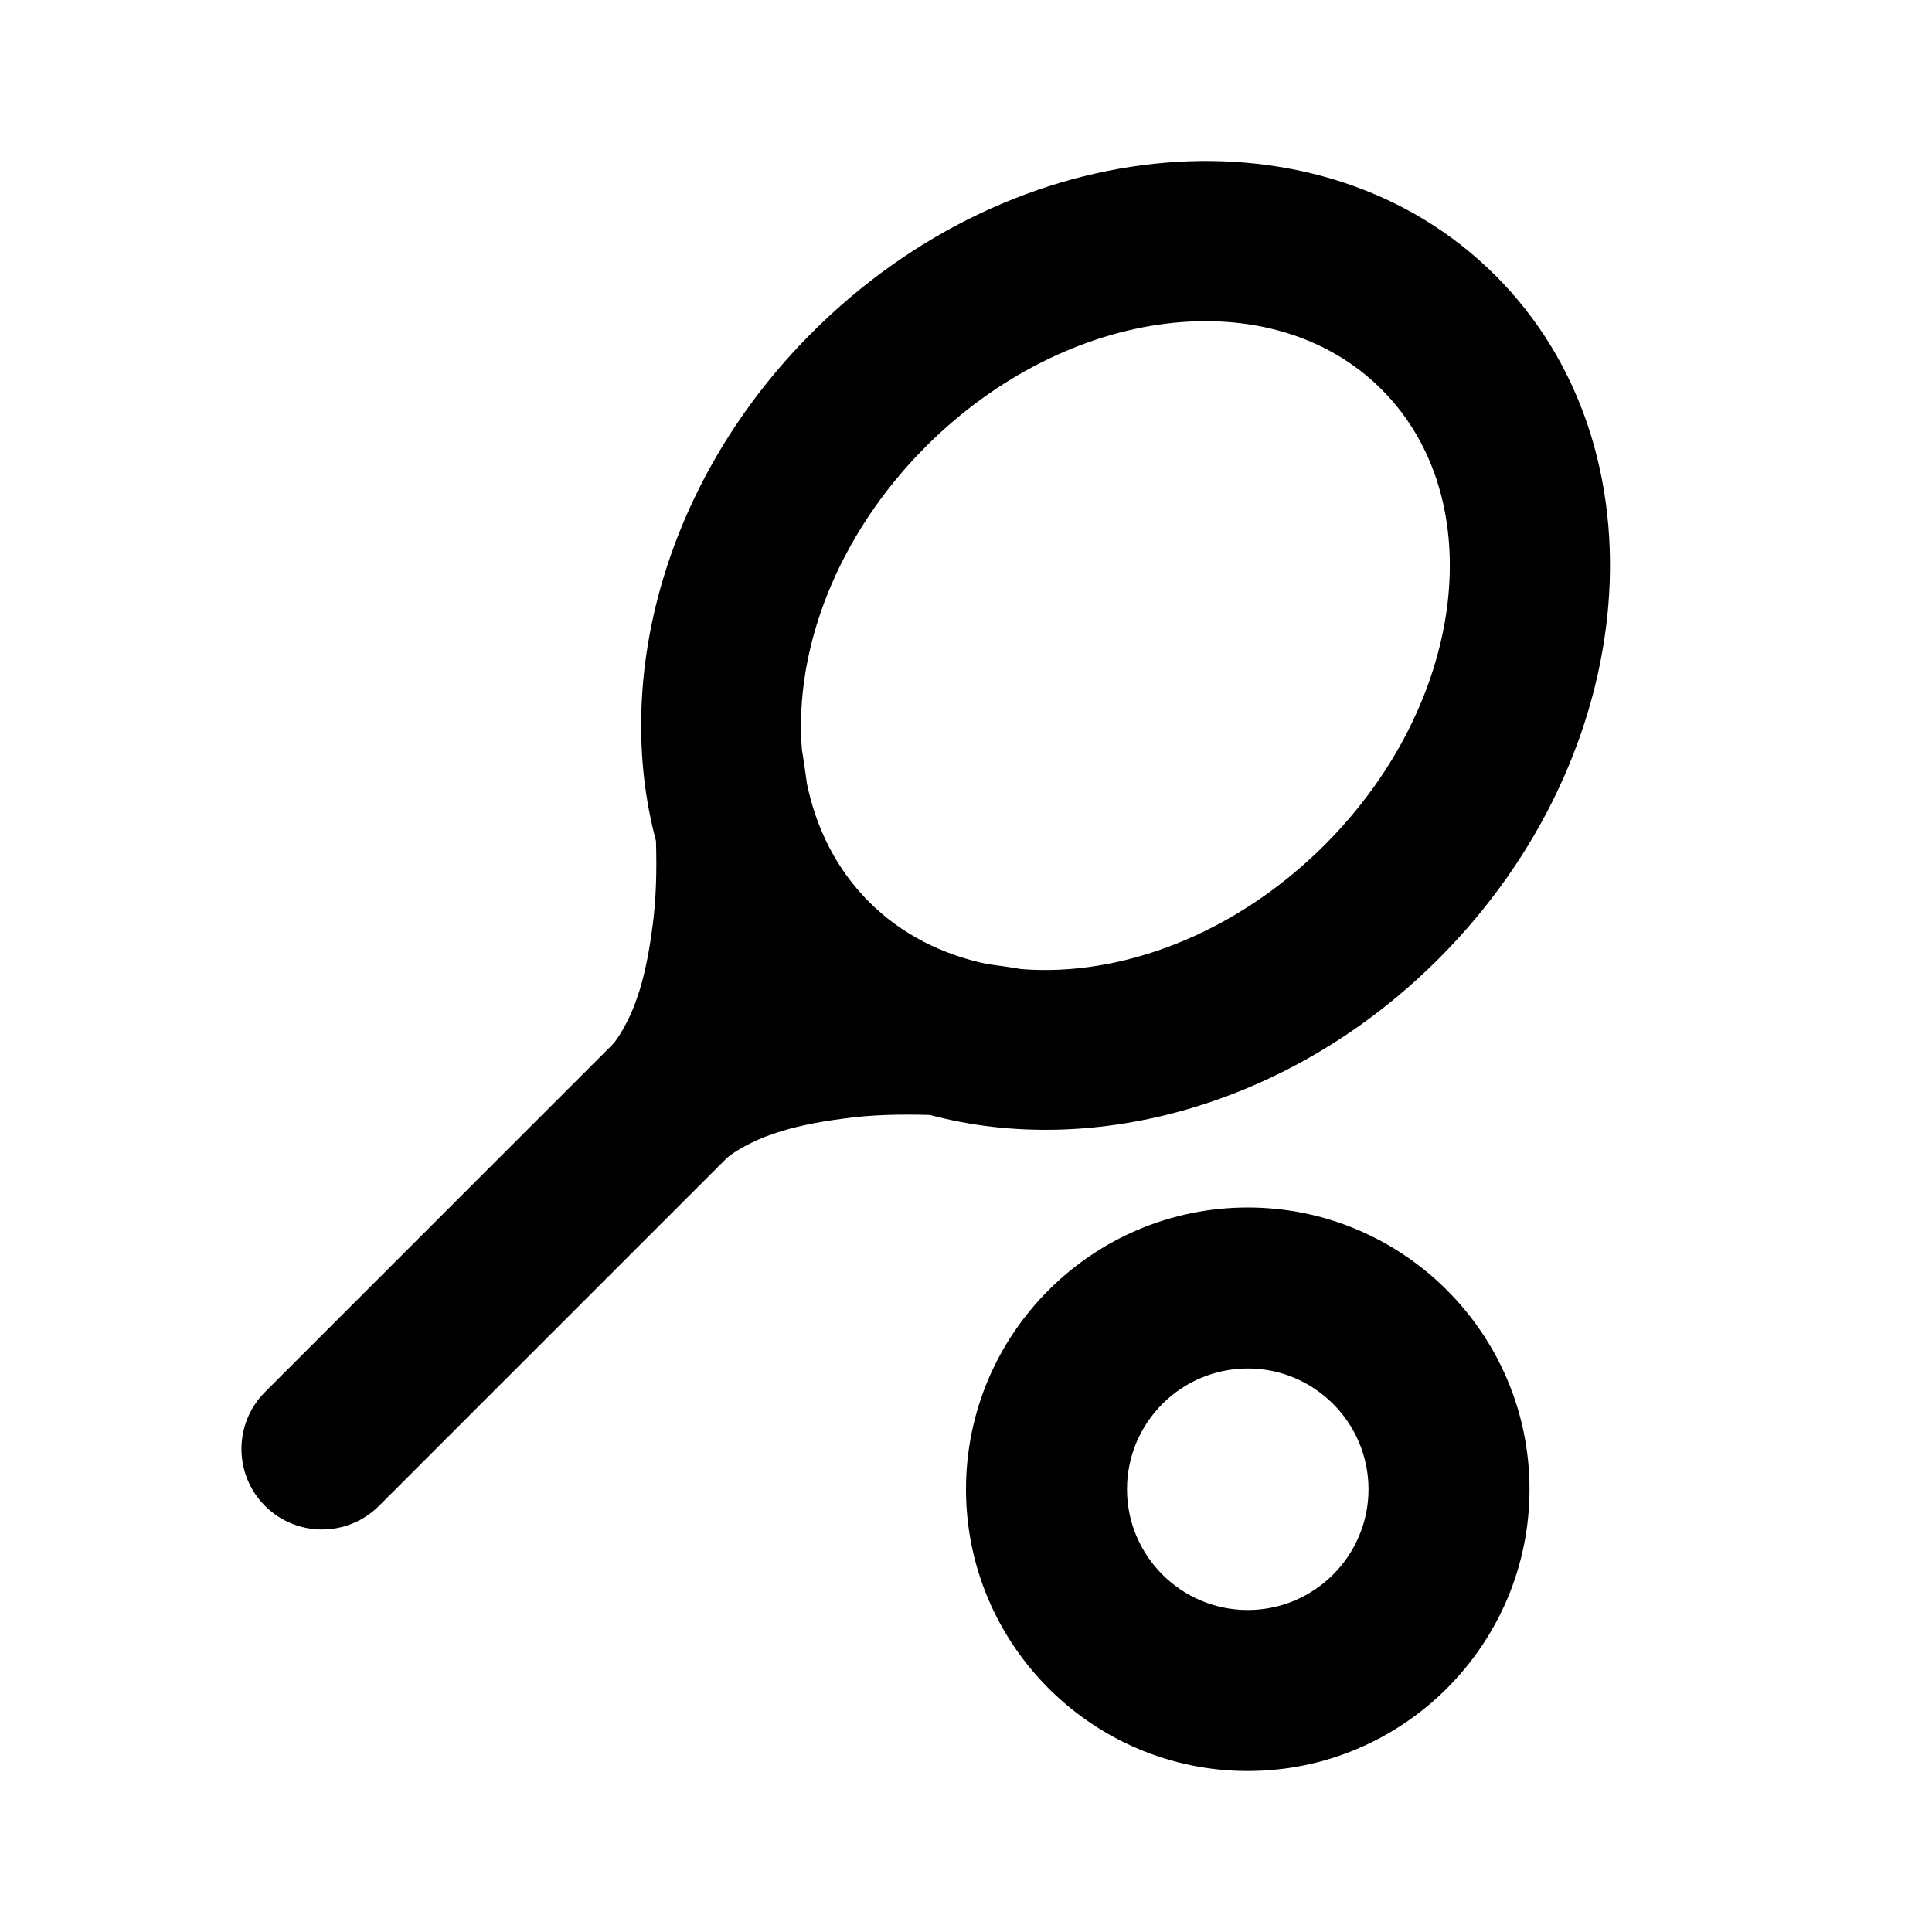
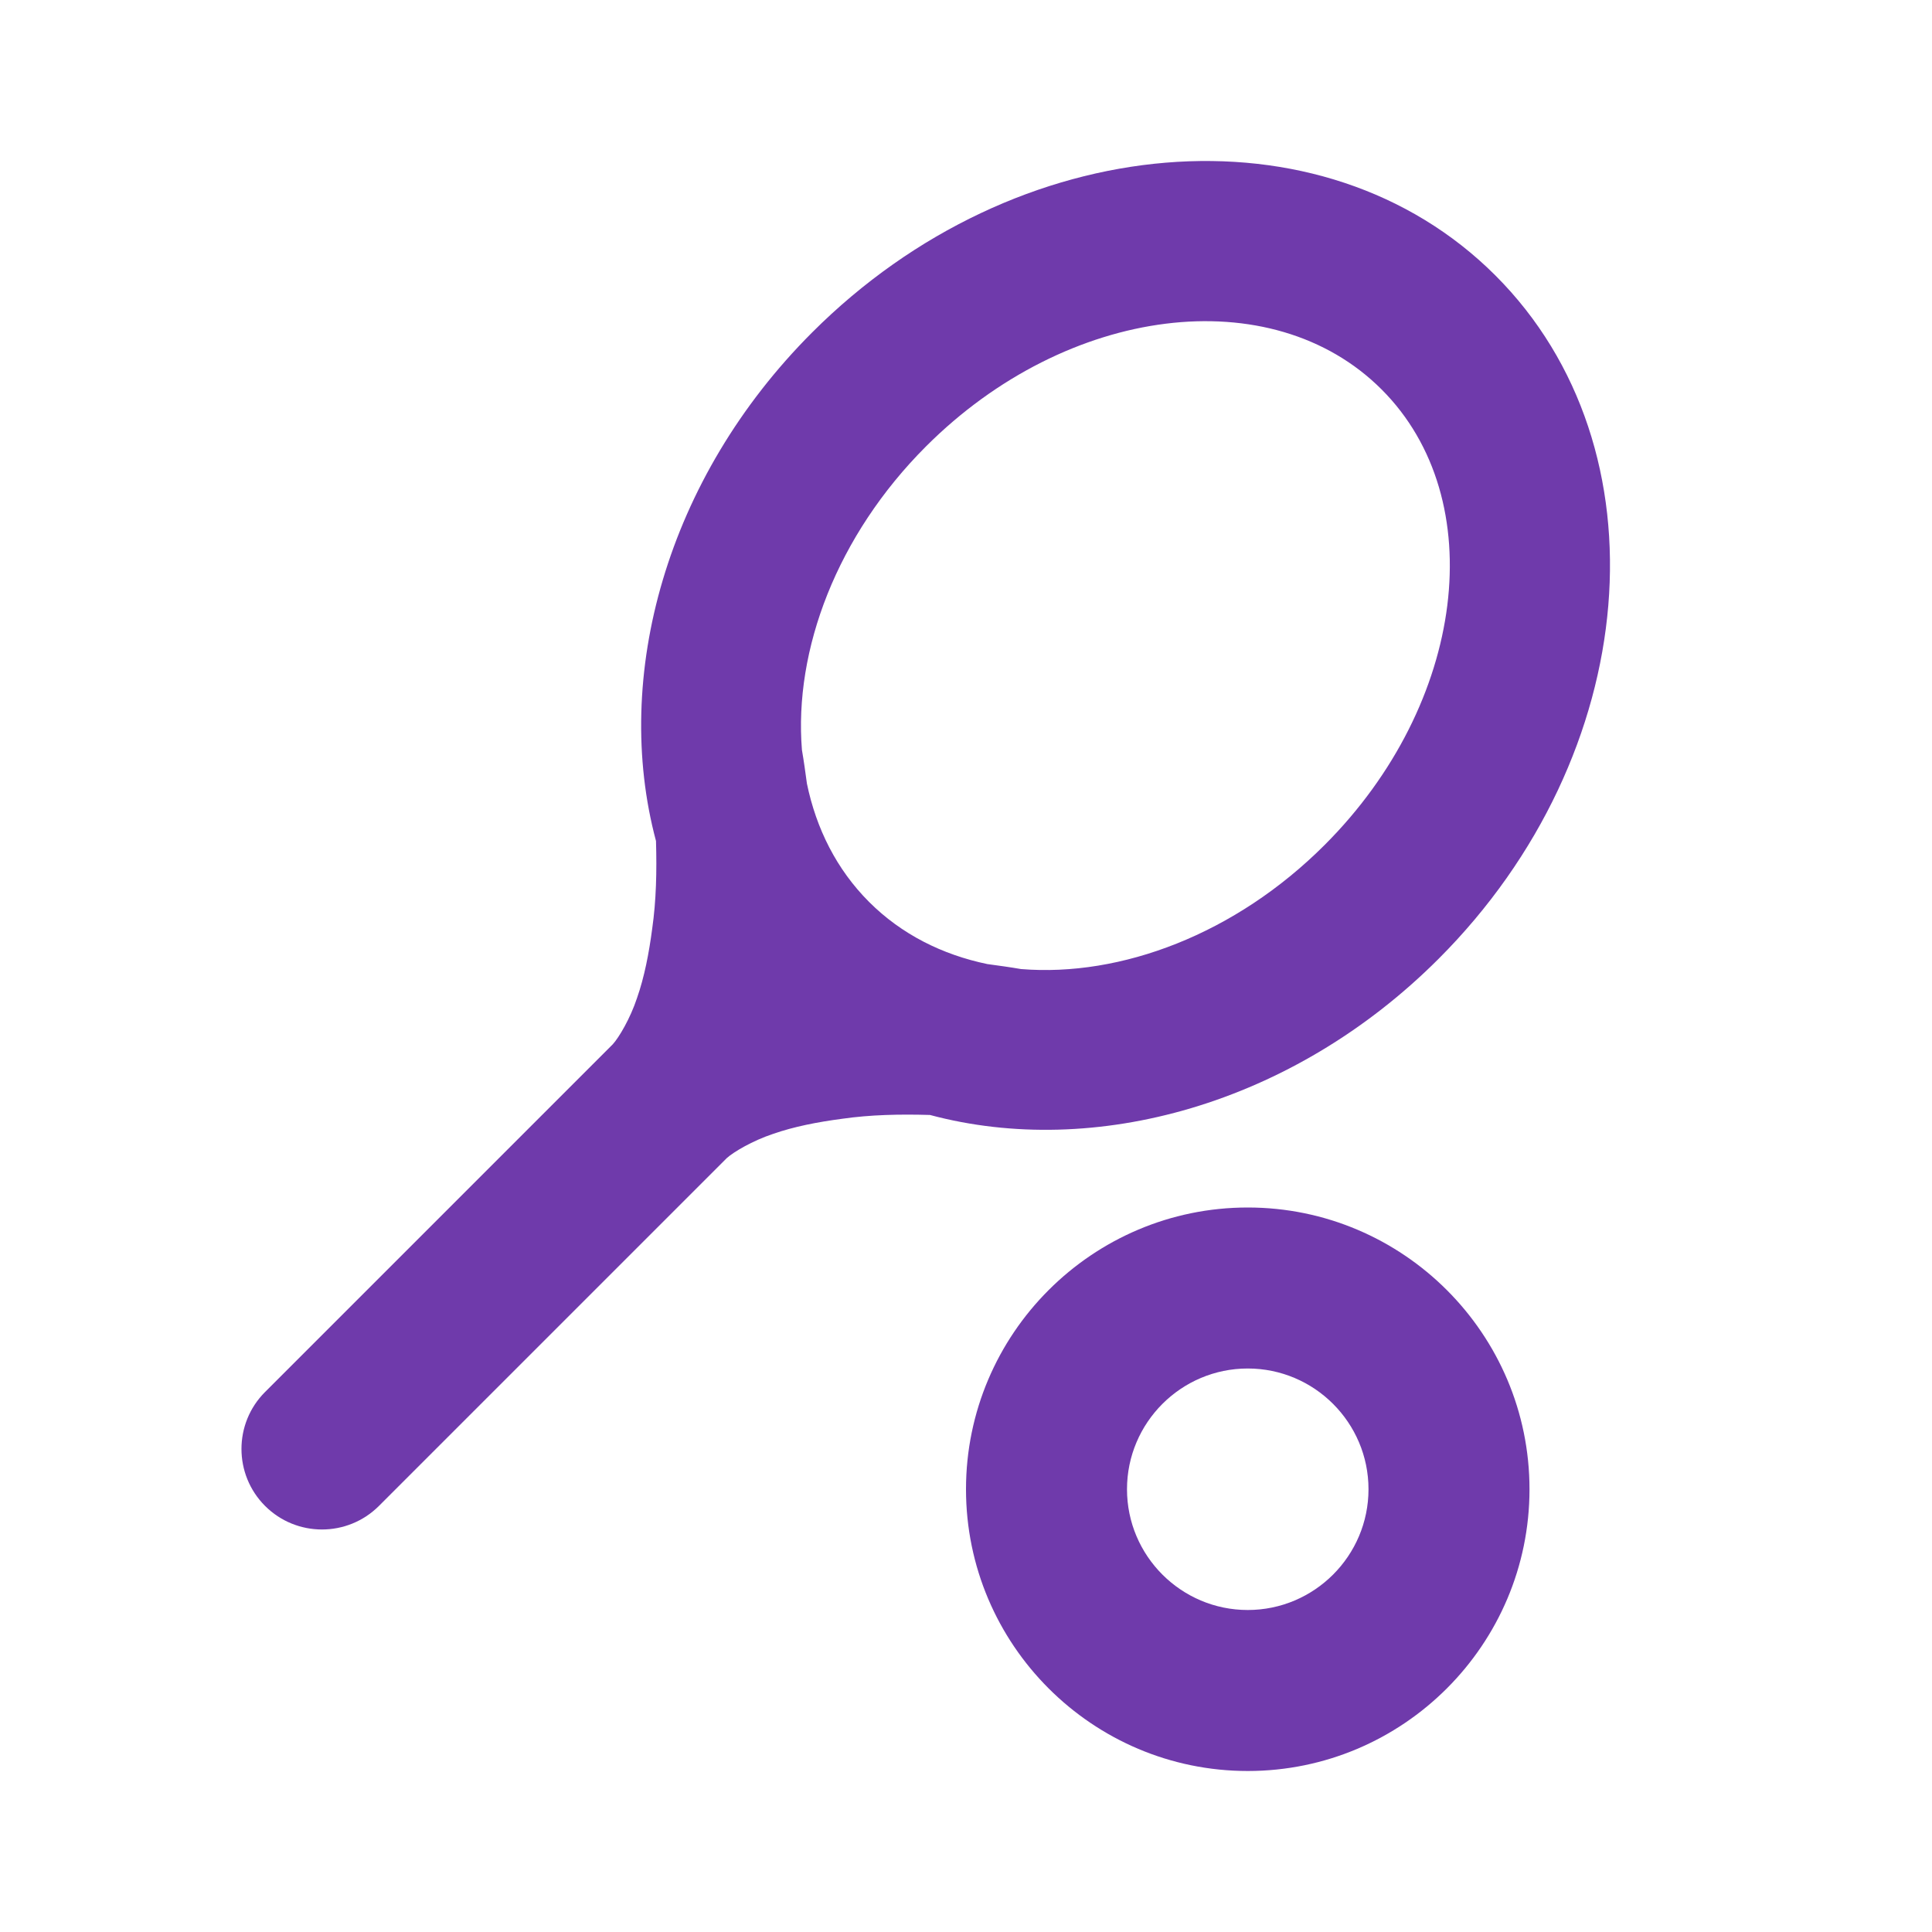
- <svg xmlns="http://www.w3.org/2000/svg" version="1.1" x="0px" y="0px" viewBox="0 0 48 48" style="enable-background:new 0 0 48 48;" xml:space="preserve">
+ <svg xmlns="http://www.w3.org/2000/svg" version="1.1" x="0px" y="0px" viewBox="0 0 48 48" style="enable-background:new 0 0 48 48;" xml:space="preserve" fill="#6F3AAB">
  <style type="text/css">
	.st0{display:none;}
	.st1{display:inline;opacity:0.5;fill:#5763CE;}
	.st2{display:inline;opacity:0.5;fill:#5763CD;}
</style>
  <g id="Grids" class="st0">
    <path class="st1" d="M24.125,0h-0.25H0v23.875v0.25V48h23.875h0.25H48V24.125v-0.25V0H24.125z M0.25,0.427L1,1.177v22.698H0.25   V0.427z M0.25,24.125H1v22.698l-0.75,0.75V24.125z M23.875,47.75H0.427L1.177,47h22.698V47.75z M2,24.125v5.668   c-0.477-1.812-0.736-3.711-0.747-5.668H2z M1.253,23.875C1.264,21.918,1.523,20.019,2,18.207v5.668H1.253z M2.177,46H17.28   c1.08,0.33,2.194,0.582,3.335,0.75H1.427L2.177,46z M2.427,45.75l5.4-5.4c2.43,2.403,5.393,4.265,8.695,5.4H2.427z M2.25,45.573   V31.478c1.135,3.302,2.997,6.266,5.4,8.695L2.25,45.573z M2.25,30.672v-6.547h21.448L7.835,39.989   C5.283,37.409,3.342,34.225,2.25,30.672z M2.25,23.875v-6.547c1.092-3.553,3.033-6.737,5.585-9.317l15.864,15.864H2.25z    M2.25,16.522V2.427l5.4,5.4C5.247,10.257,3.385,13.22,2.25,16.522z M7.827,7.65l-5.4-5.4h14.095   C13.22,3.385,10.257,5.247,7.827,7.65z M2.177,2l-0.75-0.75h19.189C19.474,1.418,18.361,1.67,17.28,2H2.177z M2,2.177V17.28   c-0.33,1.08-0.582,2.194-0.75,3.335V1.427L2,2.177z M2,30.72v15.104l-0.75,0.75V27.385C1.418,28.526,1.67,29.639,2,30.72z    M23.875,46.747c-1.957-0.011-3.856-0.269-5.668-0.747h5.668V46.747z M23.875,45.75h-6.547c-3.553-1.092-6.737-3.033-9.317-5.585   l15.864-15.864V45.75z M23.875,23.698L8.011,7.835c2.58-2.552,5.764-4.492,9.317-5.585h6.547V23.698z M23.875,2h-5.668   c1.812-0.477,3.711-0.736,5.668-0.747V2z M23.875,1H1.177l-0.75-0.75h23.448V1z M24.125,0.25h23.448L46.823,1H24.125V0.25z    M46,23.875v-5.668c0.477,1.812,0.736,3.711,0.747,5.668H46z M46.747,24.125c-0.011,1.957-0.269,3.856-0.747,5.668v-5.668H46.747z    M45.823,2H30.72c-1.08-0.33-2.194-0.582-3.335-0.75h19.189L45.823,2z M45.573,2.25l-5.4,5.4c-2.43-2.403-5.393-4.265-8.695-5.4   H45.573z M45.75,2.427v14.095c-1.135-3.302-2.997-6.266-5.4-8.695L45.75,2.427z M45.75,17.328v6.547H24.302L40.165,8.011   C42.717,10.591,44.658,13.775,45.75,17.328z M45.75,24.125v6.547c-1.092,3.553-3.033,6.737-5.585,9.317L24.302,24.125H45.75z    M45.75,31.478v14.095l-5.4-5.4C42.753,37.743,44.615,34.78,45.75,31.478z M40.173,40.35l5.4,5.4H31.478   C34.78,44.615,37.743,42.753,40.173,40.35z M45.823,46l0.75,0.75H27.385c1.141-0.168,2.255-0.42,3.335-0.75H45.823z M46,45.823   V30.72c0.33-1.08,0.582-2.194,0.75-3.335v19.189L46,45.823z M46,17.28V2.177l0.75-0.75v19.189C46.582,19.474,46.33,18.361,46,17.28   z M24.125,1.253C26.082,1.264,27.981,1.523,29.793,2h-5.668V1.253z M24.125,2.25h6.547c3.553,1.092,6.737,3.033,9.317,5.585   L24.125,23.698V2.25z M24.125,24.302l15.864,15.864c-2.58,2.552-5.764,4.492-9.317,5.585h-6.547V24.302z M24.125,46h5.668   c-1.812,0.477-3.711,0.736-5.668,0.747V46z M24.125,47.75V47h22.698l0.75,0.75H24.125z M47.75,47.573L47,46.823V24.125h0.75V47.573   z M47.75,23.875H47V1.177l0.75-0.75V23.875z" />
  </g>
  <g id="Content">
    <g>
      <path d="M31,30c-3.86,0-7,3.14-7,7s3.14,7,7,7s7-3.14,7-7S34.86,30,31,30z M31,40c-1.654,0-3-1.346-3-3s1.346-3,3-3s3,1.346,3,3    S32.654,40,31,40z" />
      <path d="M35.74,23.823c5.071-5.071,5.705-12.687,1.415-16.977C32.864,2.554,25.248,3.189,20.177,8.26    c-3.627,3.627-4.971,8.551-3.879,12.634c0.022,0.748,0.006,1.48-0.094,2.177c-0.081,0.616-0.196,1.208-0.378,1.726    c-0.167,0.507-0.449,0.98-0.601,1.147l-8.64,8.64c-0.781,0.781-0.781,2.048,0,2.83c0.781,0.781,2.048,0.781,2.83,0l8.64-8.64    c0.167-0.152,0.641-0.433,1.147-0.601c0.518-0.182,1.11-0.297,1.726-0.378c0.697-0.1,1.429-0.116,2.177-0.094    C27.189,28.793,32.113,27.45,35.74,23.823z M24.53,23.952c-1.116-0.232-2.131-0.737-2.938-1.544    c-0.807-0.807-1.313-1.822-1.544-2.938c-0.038-0.28-0.076-0.56-0.124-0.837c-0.202-2.482,0.865-5.325,3.083-7.543    c3.51-3.51,8.588-4.145,11.318-1.415s2.096,7.808-1.415,11.318c-2.218,2.218-5.061,3.285-7.543,3.083    C25.091,24.028,24.81,23.99,24.53,23.952z" />
    </g>
  </g>
</svg>
